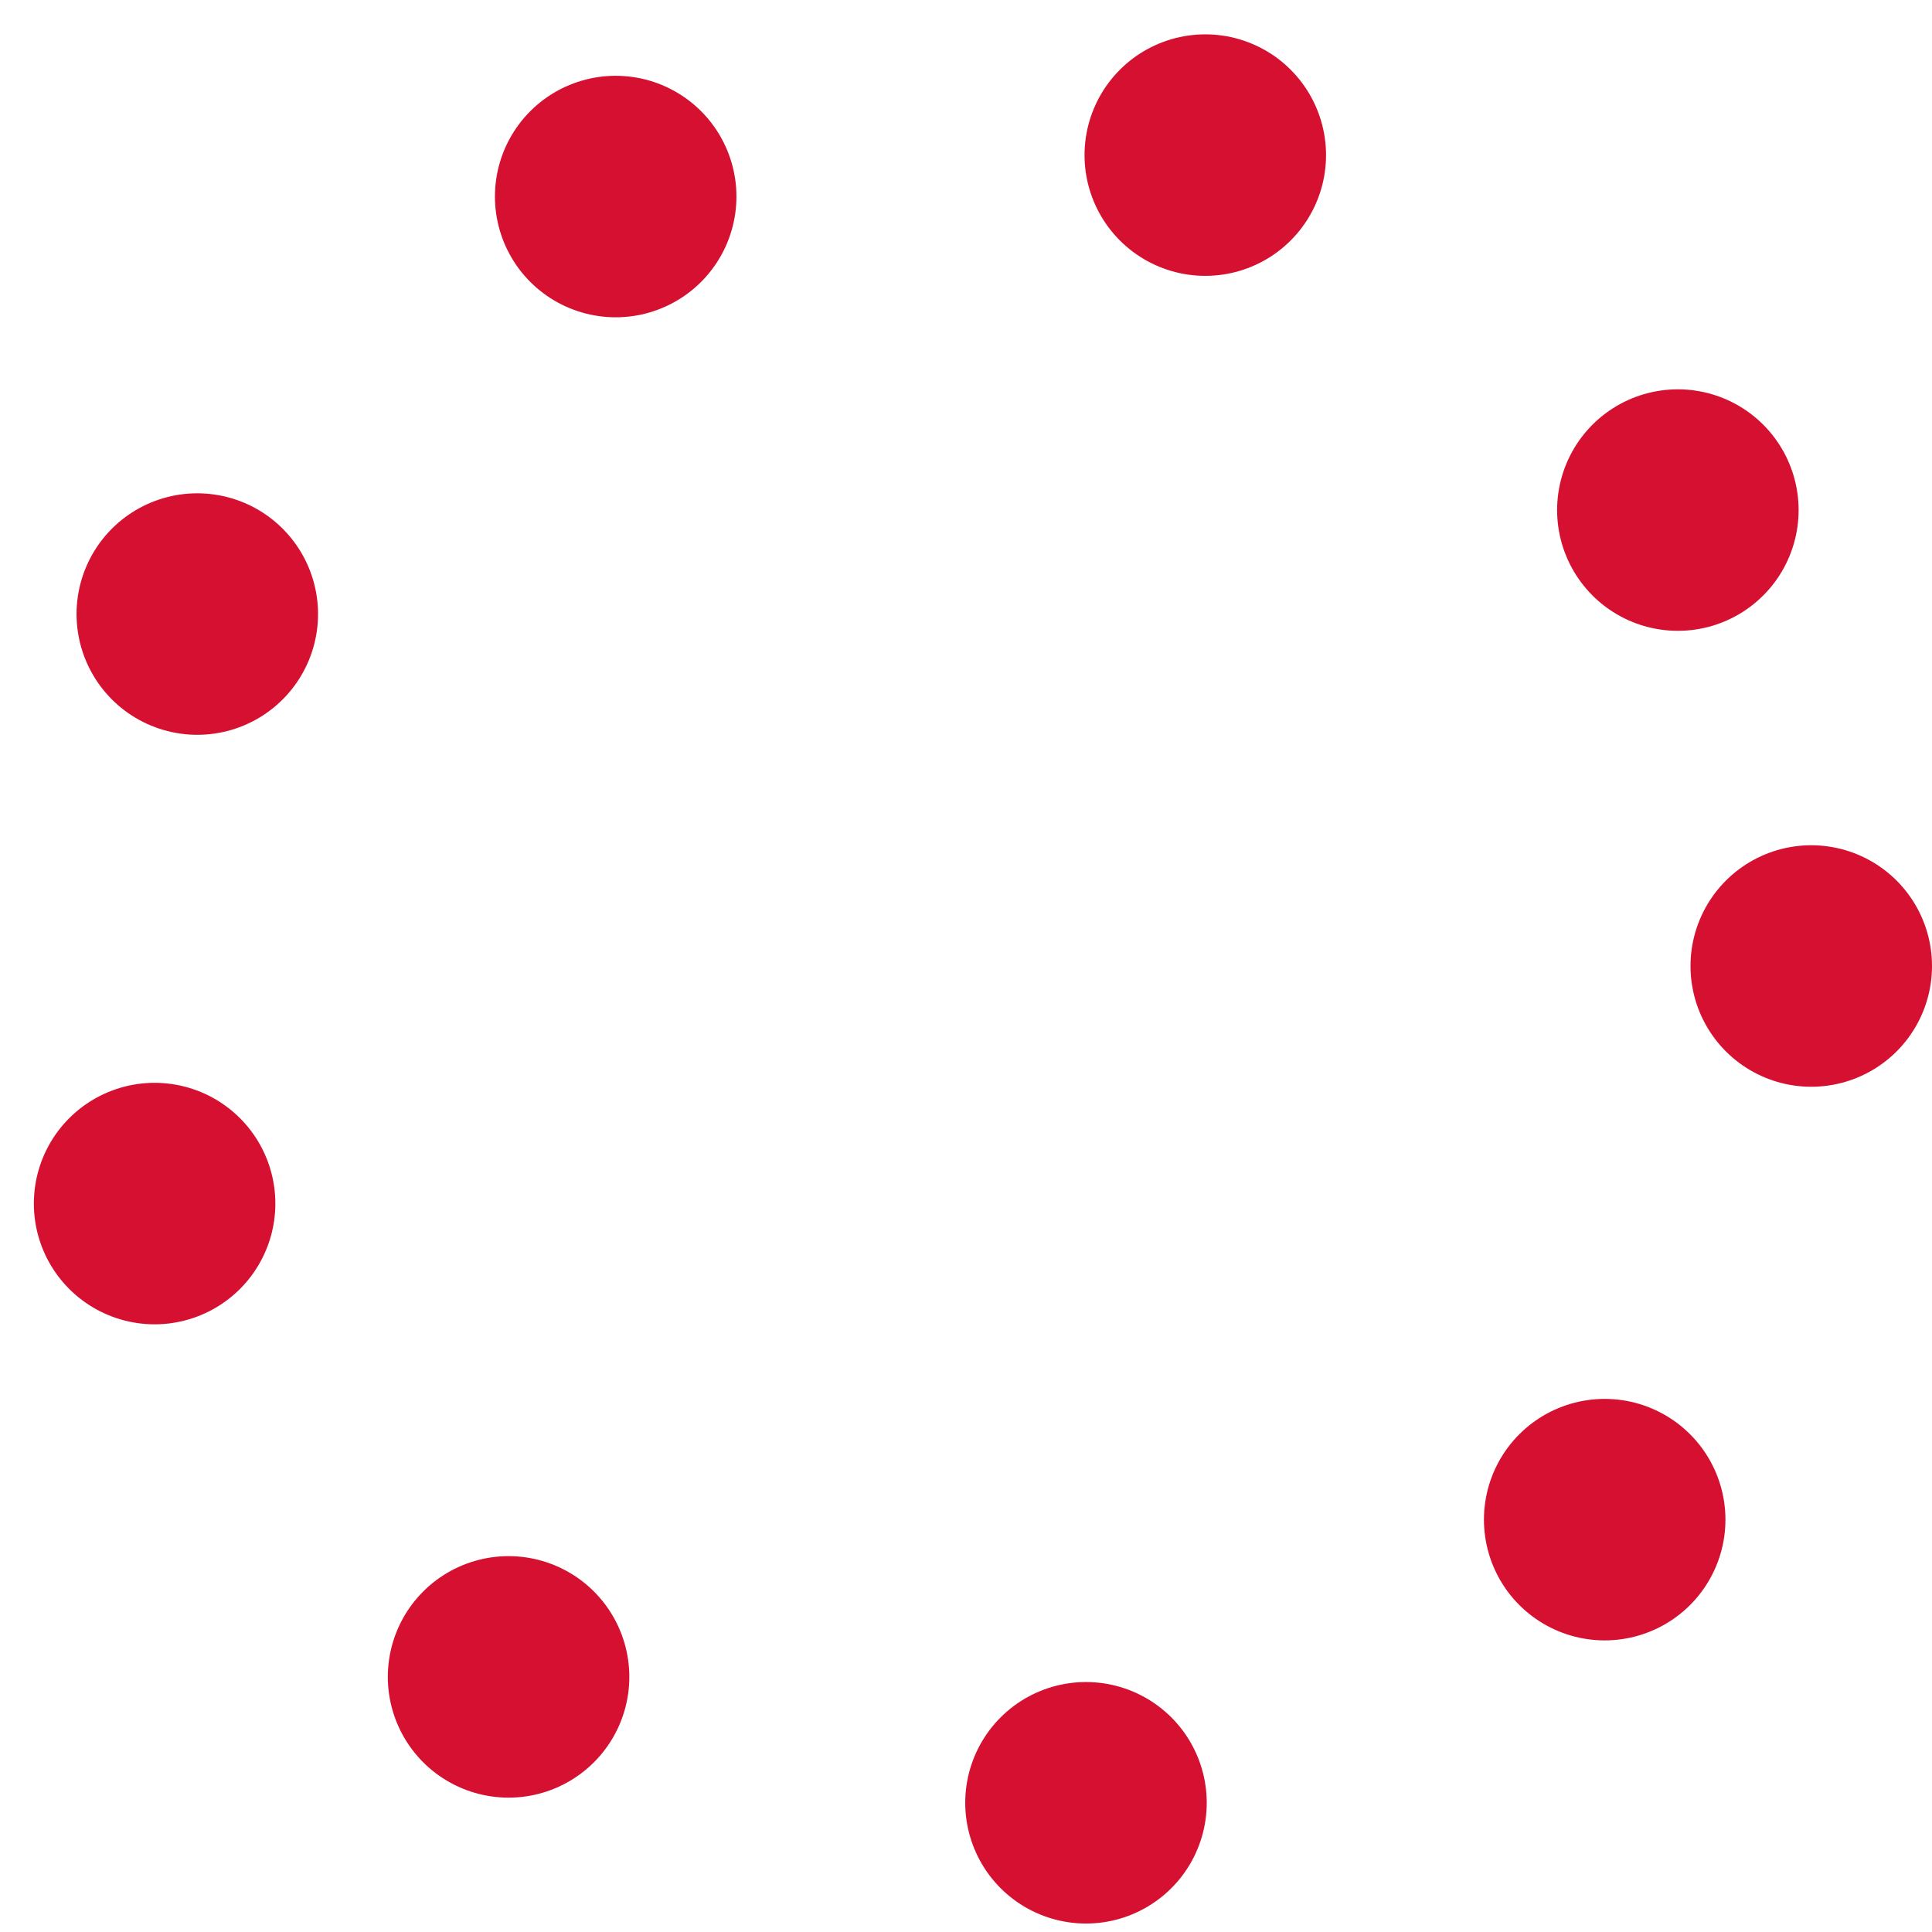
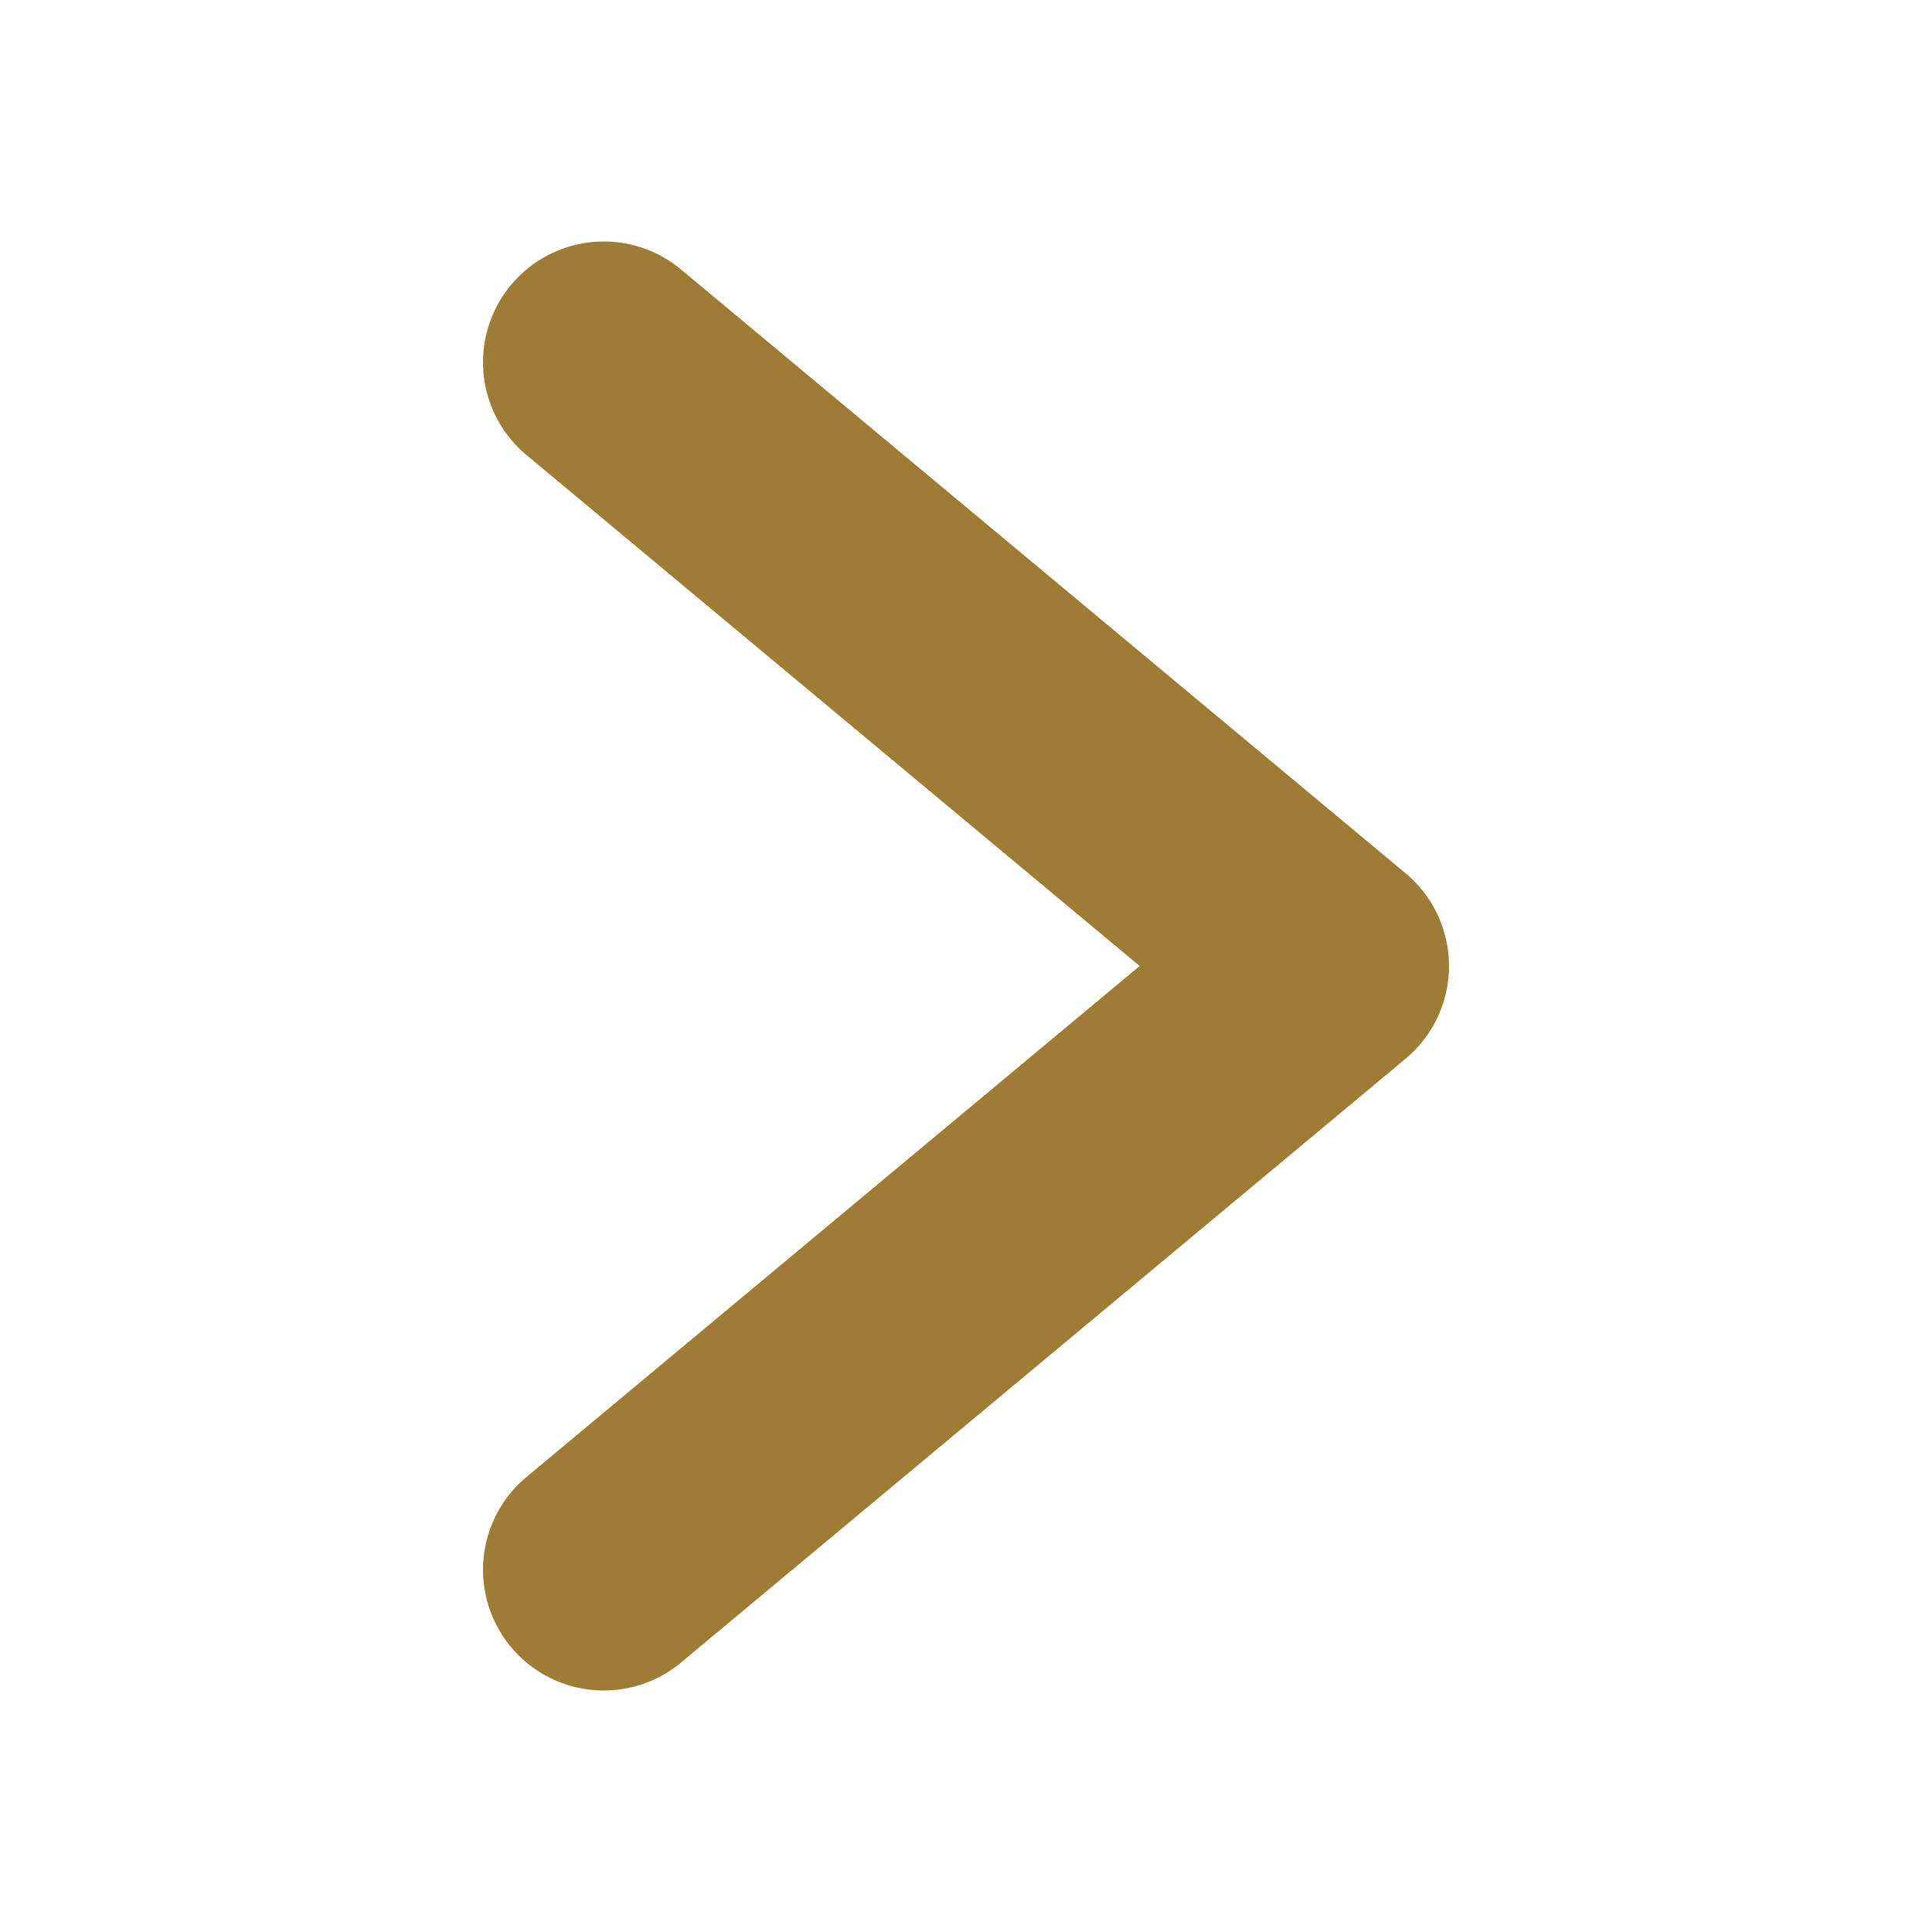
<svg xmlns="http://www.w3.org/2000/svg" width="16" height="16" viewBox="0 0 16 16">
-   <g id="Ellipse_69" data-name="Ellipse 69" fill="none" stroke="#d51030" stroke-linecap="round" stroke-width="2" stroke-dasharray="0 5">
-     <circle cx="8" cy="8" r="8" stroke="none" />
-     <circle cx="8" cy="8" r="7" fill="none" />
-   </g>
+   <path d="M5 3l6 5-6 5" fill="none" stroke="#9D7D36" stroke-width="2" stroke-linecap="round" stroke-linejoin="round" />
</svg>
